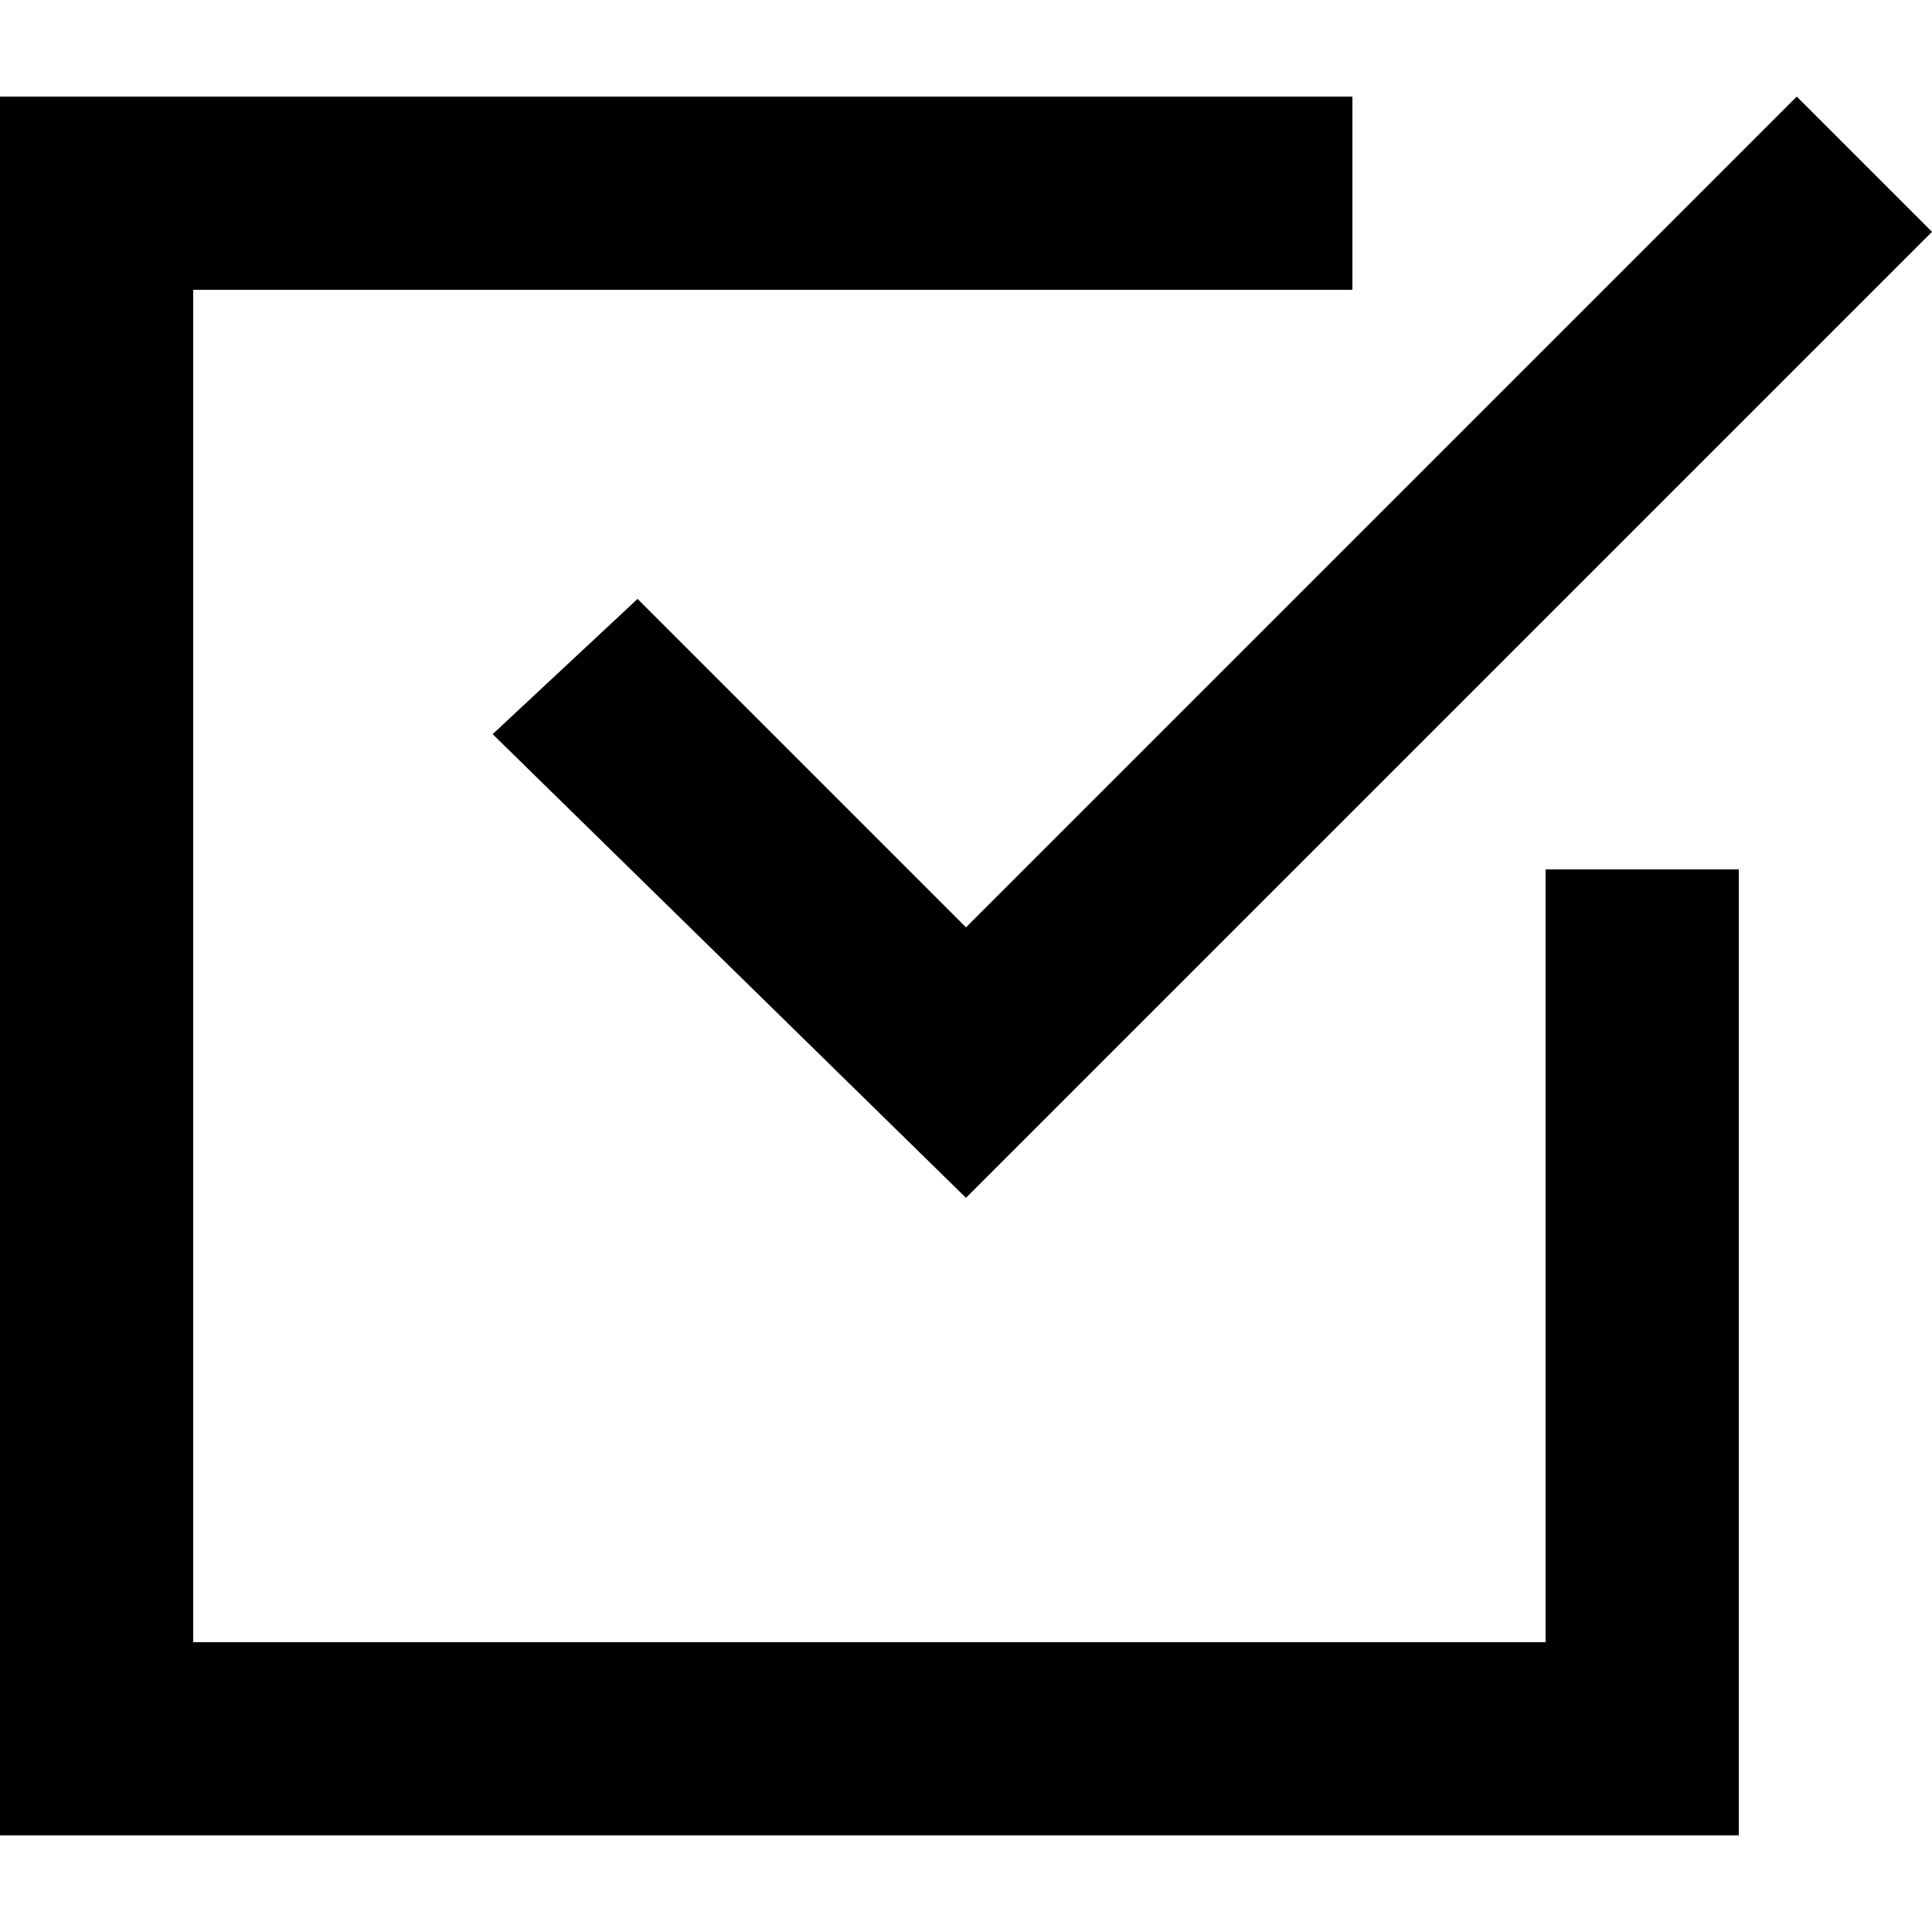
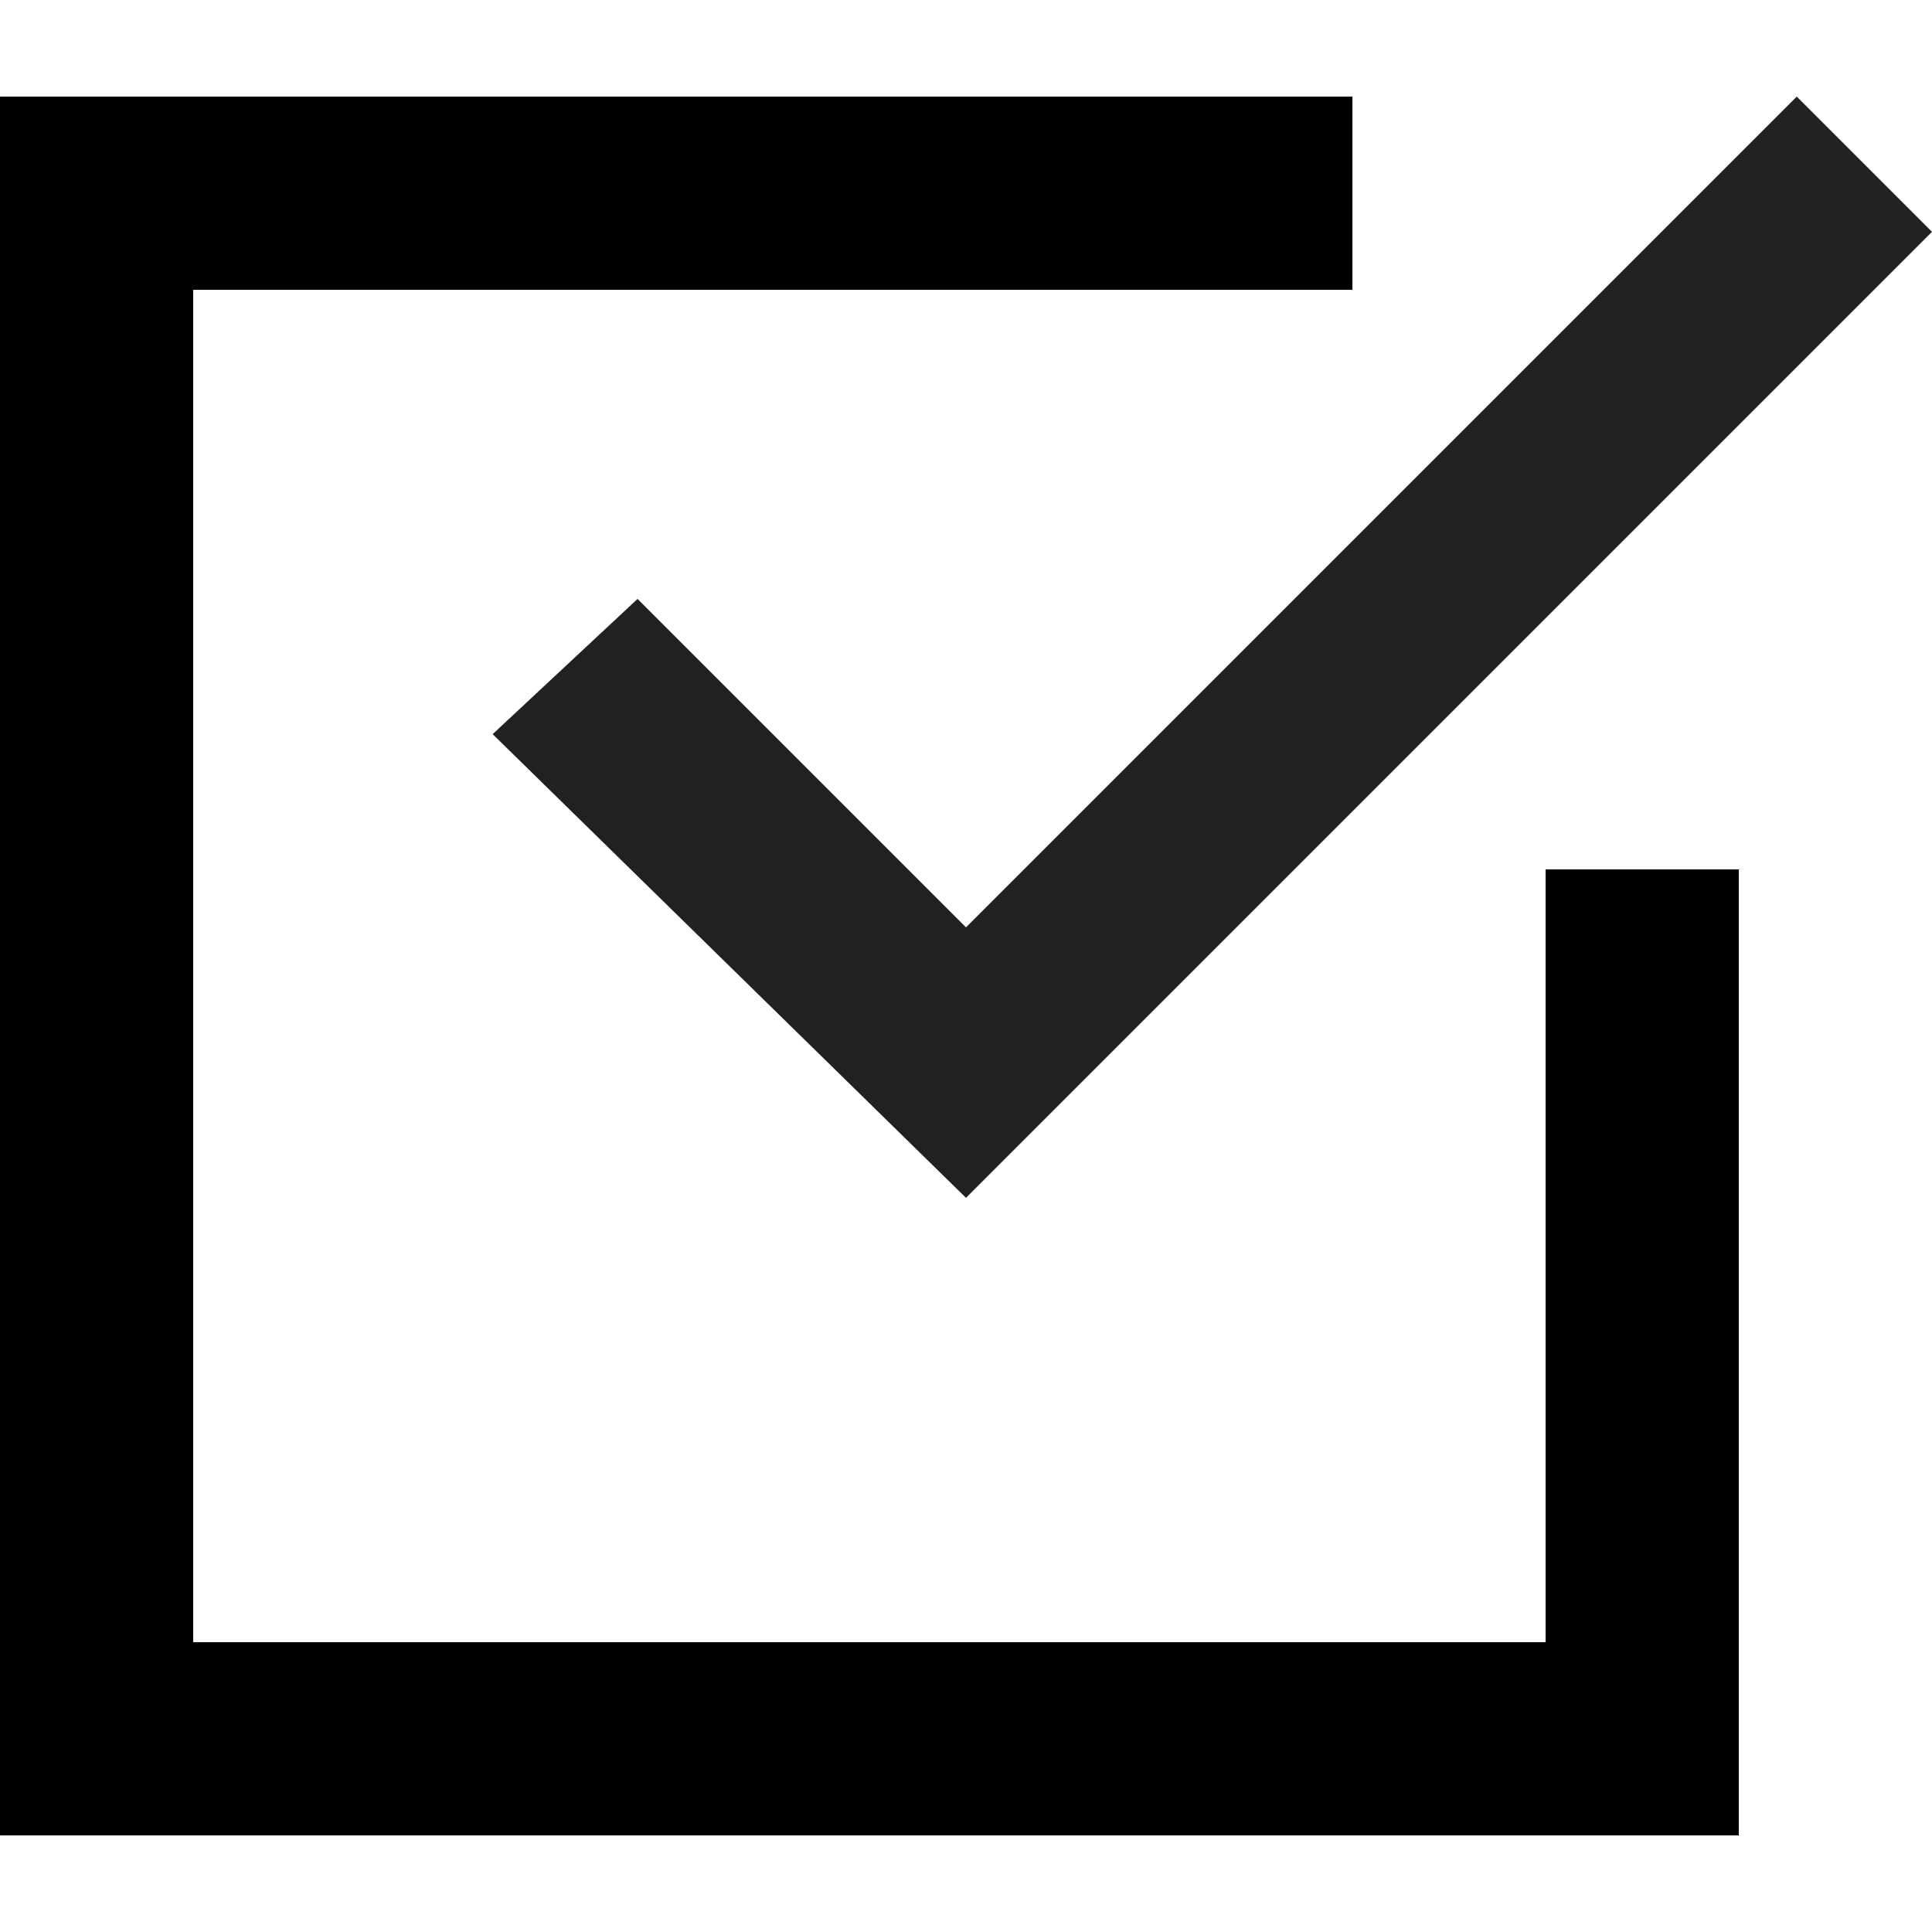
<svg xmlns="http://www.w3.org/2000/svg" version="1.1" x="0px" y="0px" viewBox="0 0 20 20" enable-background="new 0 0 20 20" xml:space="preserve">
  <g>
    <polygon fill="#000000" points="16,17 2,17 2,3 14,3 14,1 0,1 0,19 18,19 18,9 16,9  " />
-     <polygon fill="#000000" points="6.6,6.2 5.1,7.6 10,12.4 20,2.4 18.6,1 10,9.6  " />
+     <polygon fill="#212121" points="6.6,6.2 5.1,7.6 10,12.4 20,2.4 18.6,1 10,9.6  " />
  </g>
</svg>
